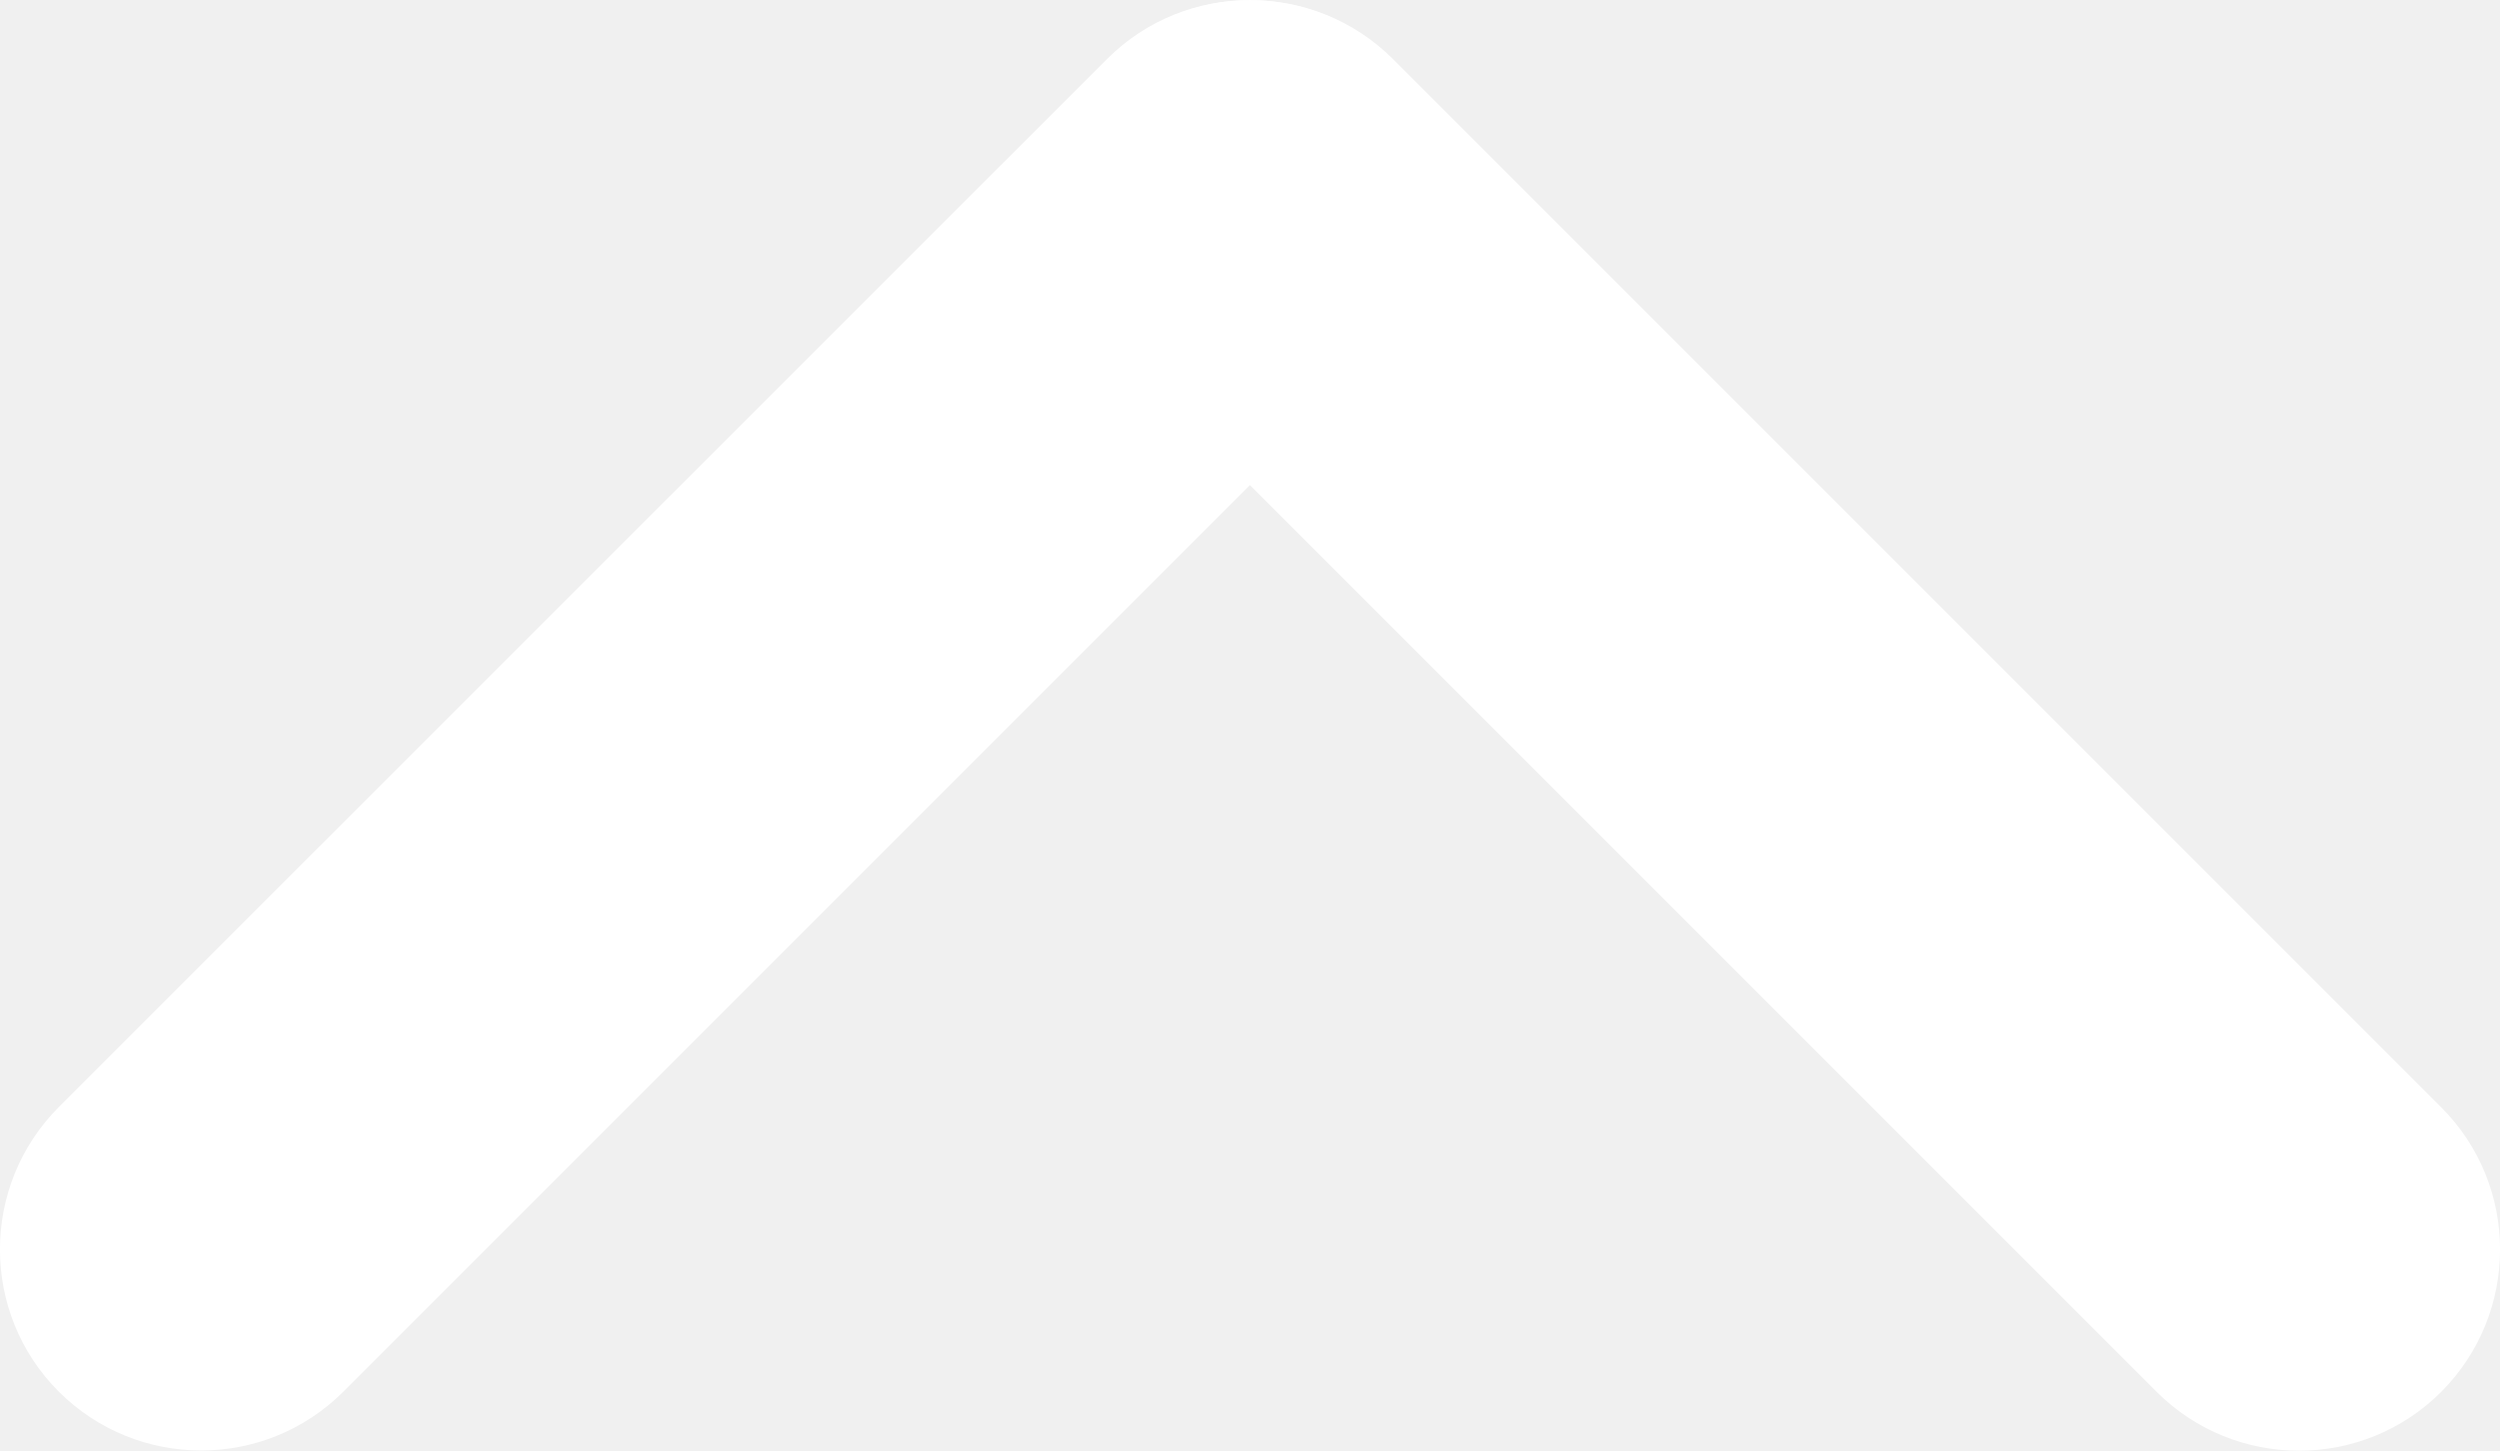
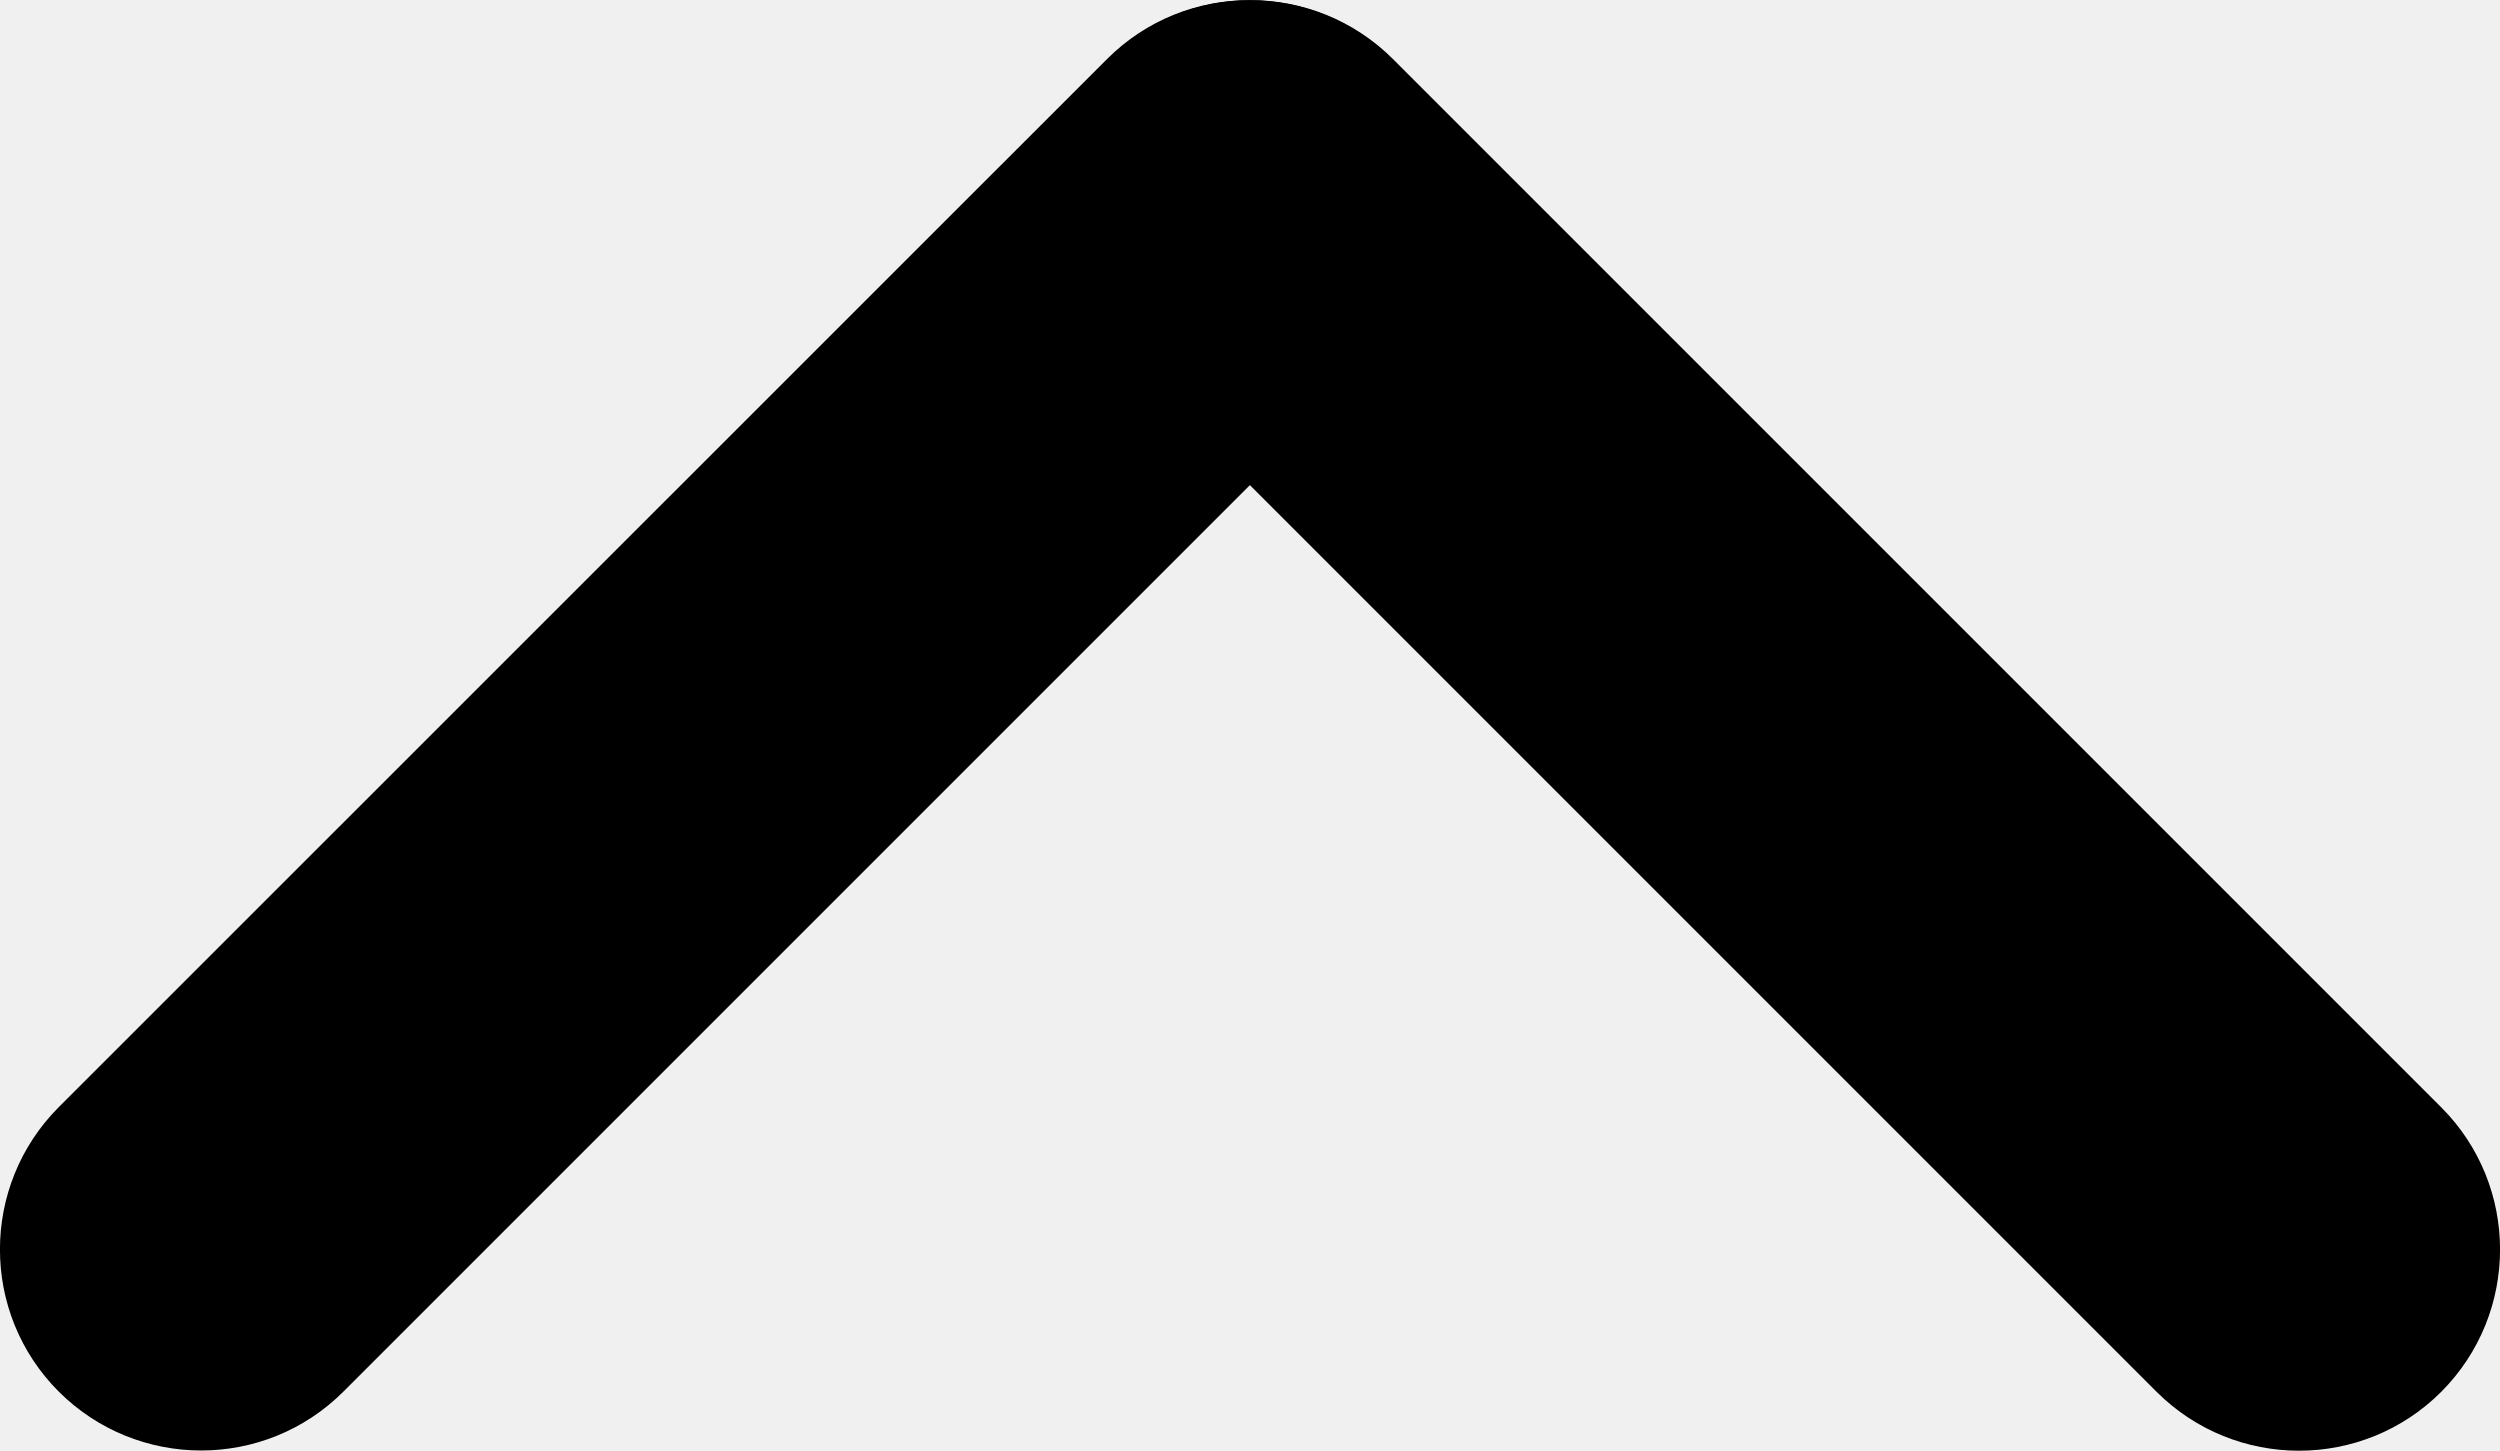
<svg xmlns="http://www.w3.org/2000/svg" id="_Слой_1" viewBox="0 0 118.05 68.5">
  <defs>
    <style>
-       .cls-1 {
-         fill: #fff;
-         stroke: #fff;
-         stroke-miterlimit: 10;
-         stroke-width: 1px;
-       }
-     </style>
+ 		.cls-1 {
+ 		fill: currentColor;
+ 		stroke: currentColor;
+ 		stroke-miterlimit: 10;
+ 		stroke-width: 1px;
+ 		}
+ 	</style>
  </defs>
  <path class="cls-1" d="M102.19,65.37L52.69,15.87c-3.51-3.51-3.51-9.21,0-12.73h0c3.51-3.51,9.21-3.51,12.73,0l49.5,49.5c3.51,3.51,3.51,9.21,0,12.73h0c-3.51,3.51-9.21,3.51-12.73,0Z" />
  <path class="cls-1" d="M65.36,15.86L15.86,65.36c-3.51,3.51-9.21,3.51-12.73,0h0c-3.51-3.51-3.51-9.21,0-12.73L52.63,3.14c3.51-3.51,9.21-3.51,12.73,0h0c3.51,3.51,3.51,9.21,0,12.73Z" />
</svg>
